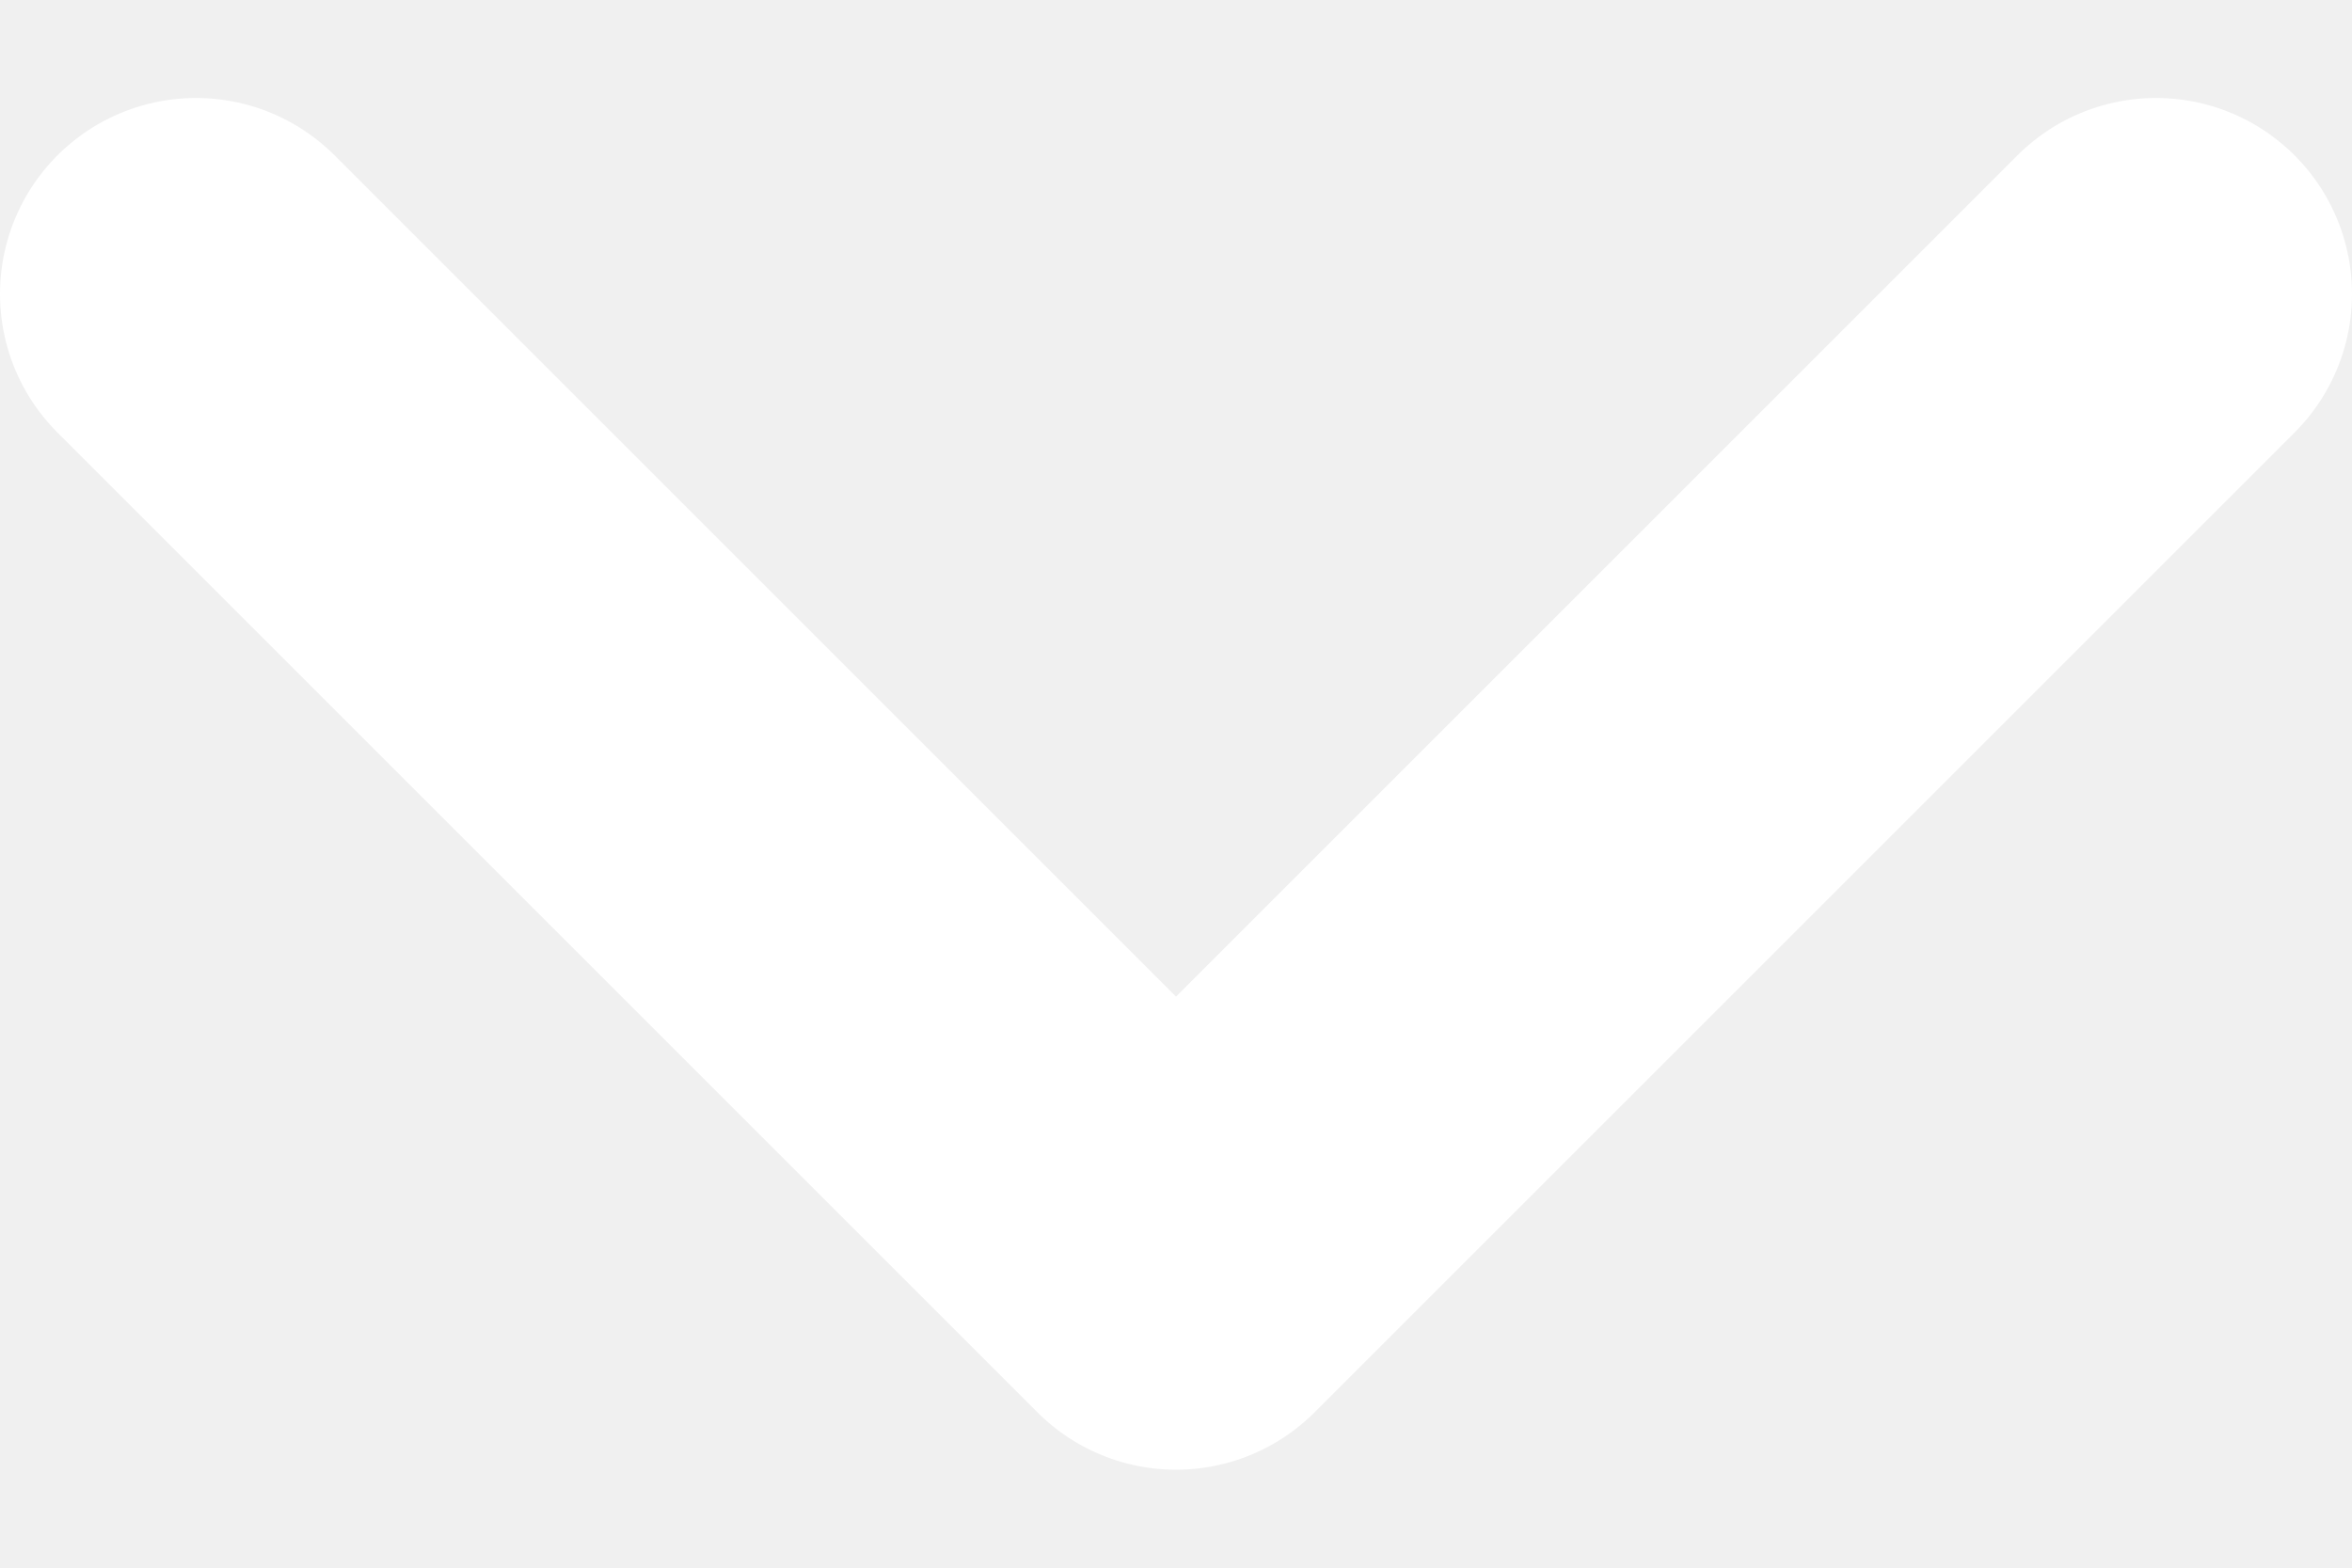
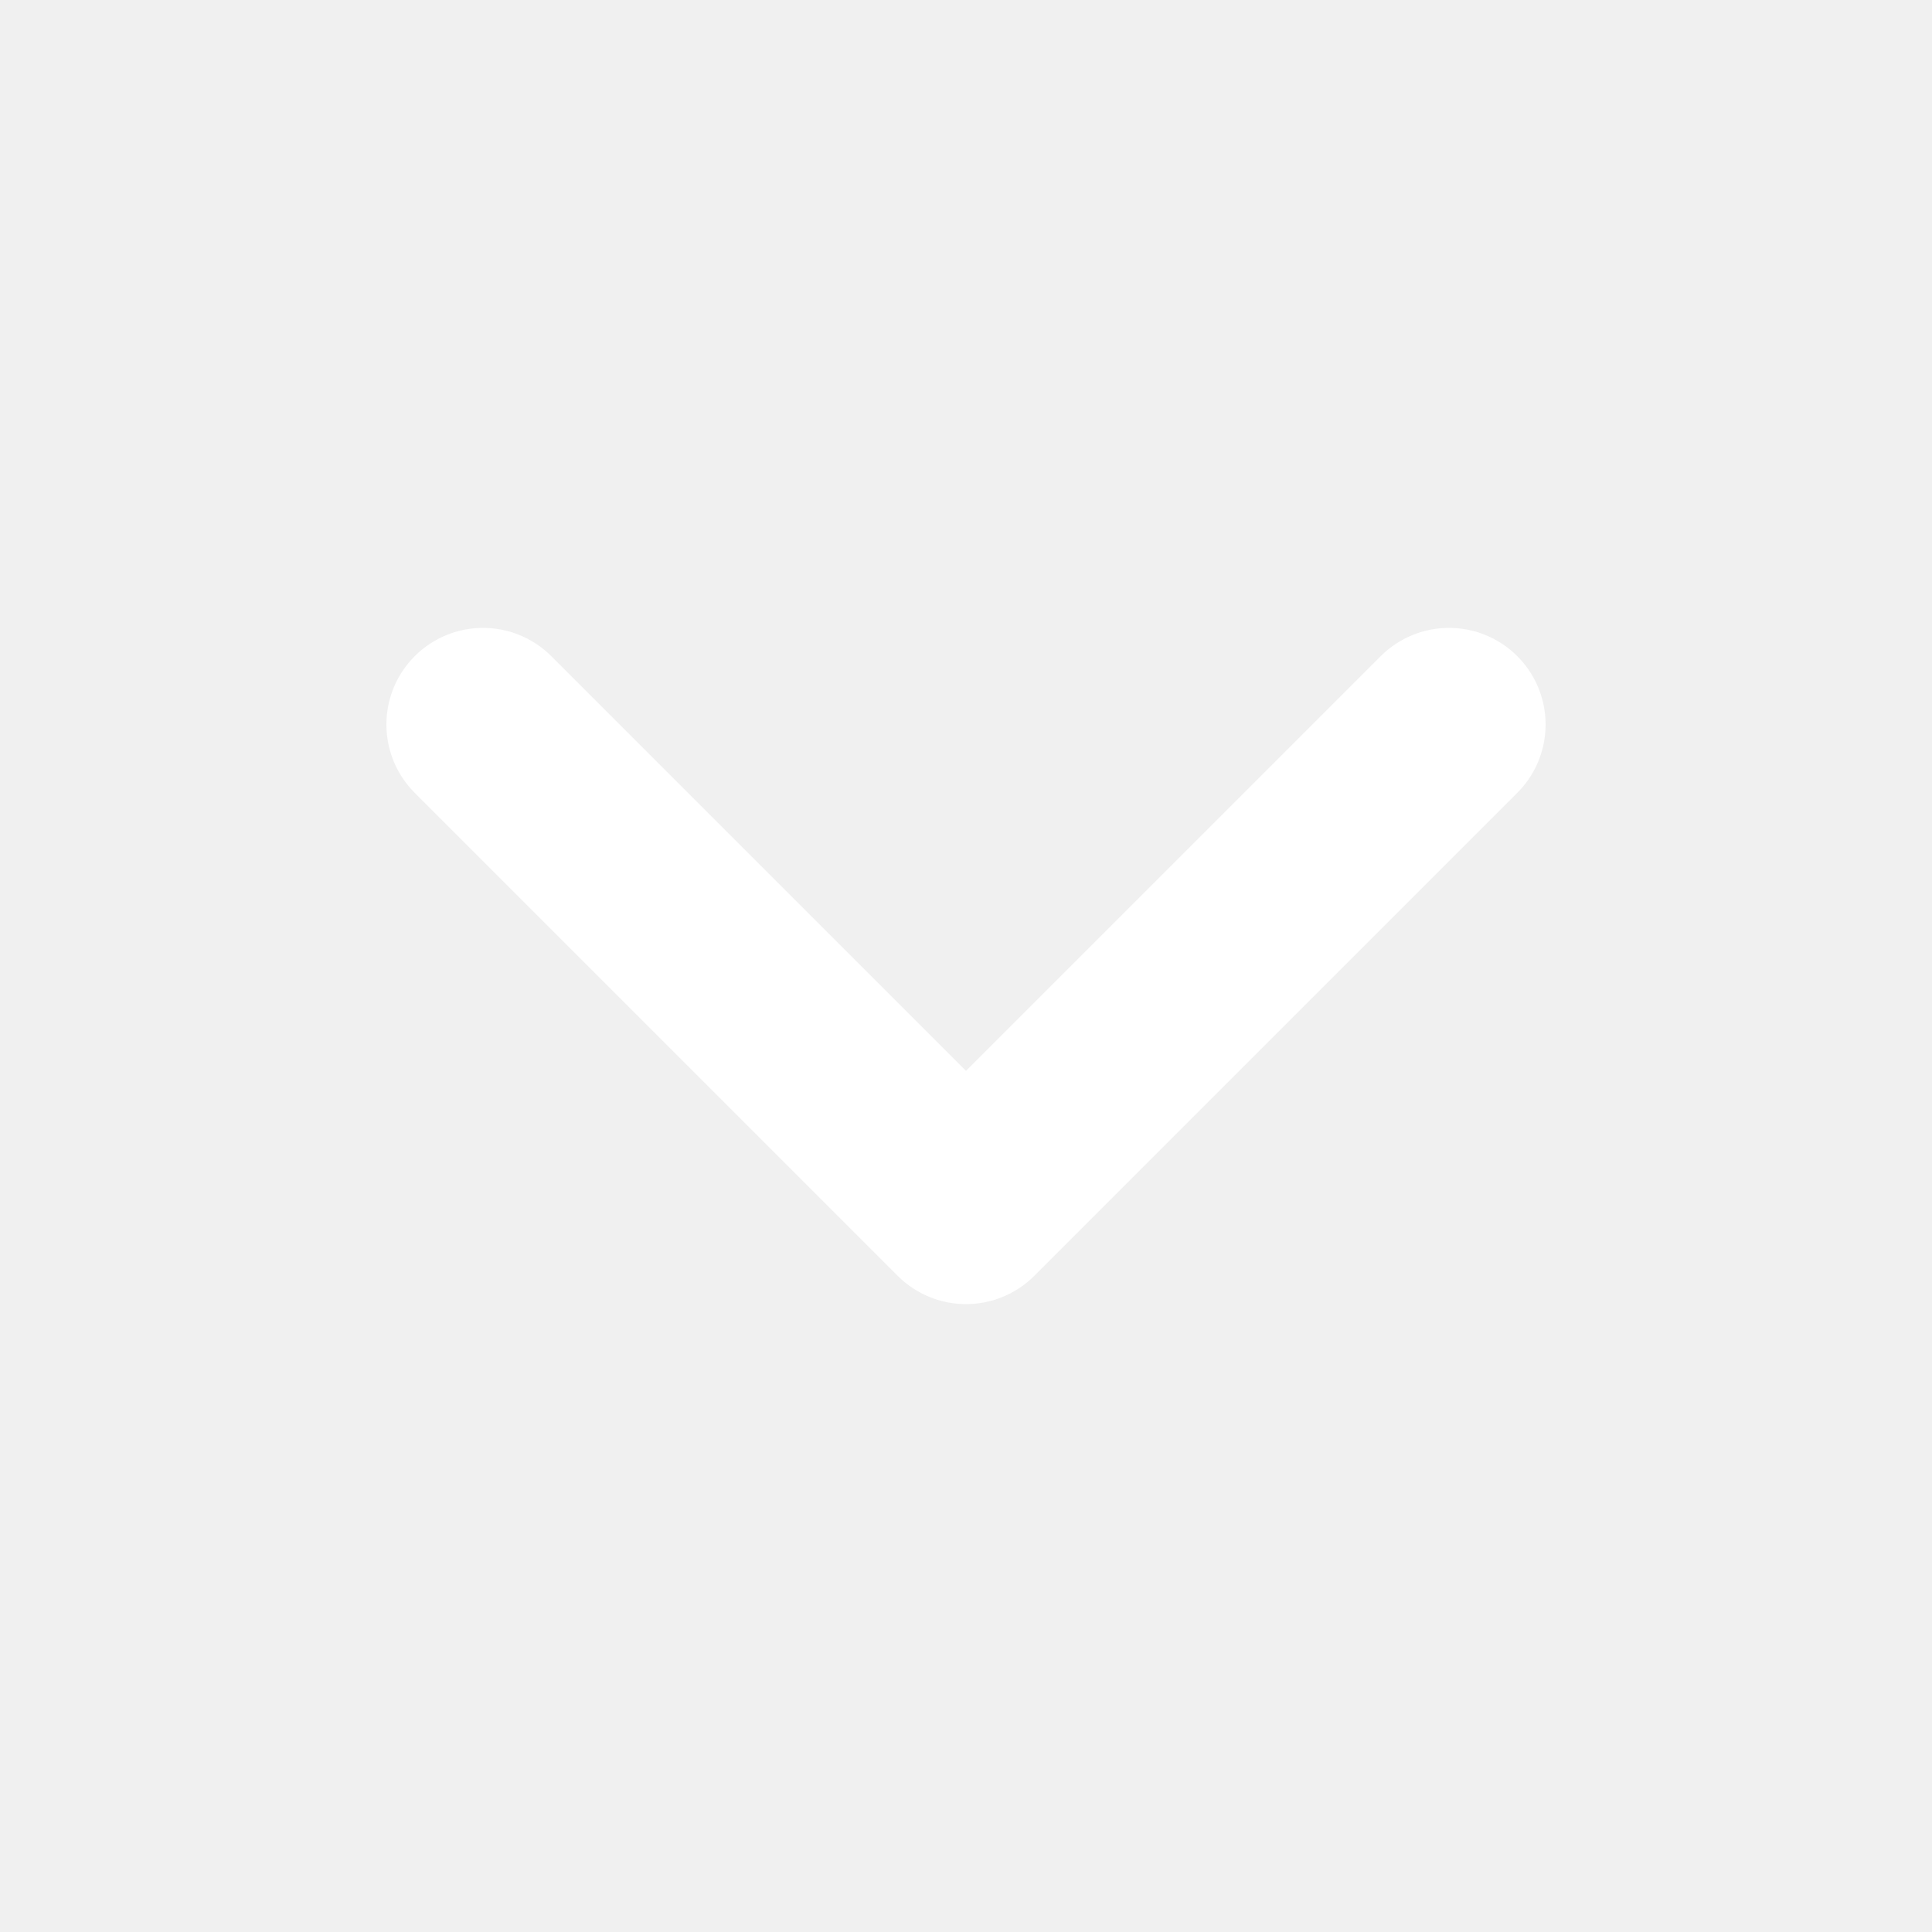
- <svg xmlns="http://www.w3.org/2000/svg" width="12" height="8" viewBox="0 0 12 8" fill="none">
-   <path d="M1 1.5L6 6.5L11 1.5" stroke="white" stroke-width="2" stroke-linecap="round" stroke-linejoin="round" />
+ <svg xmlns="http://www.w3.org/2000/svg" width="20" height="20" viewBox="0 0 20 20" fill="none">
+   <path d="M5 7.5L10 12.5L15 7.5" stroke="white" stroke-width="2" stroke-linecap="round" stroke-linejoin="round" />
</svg>
